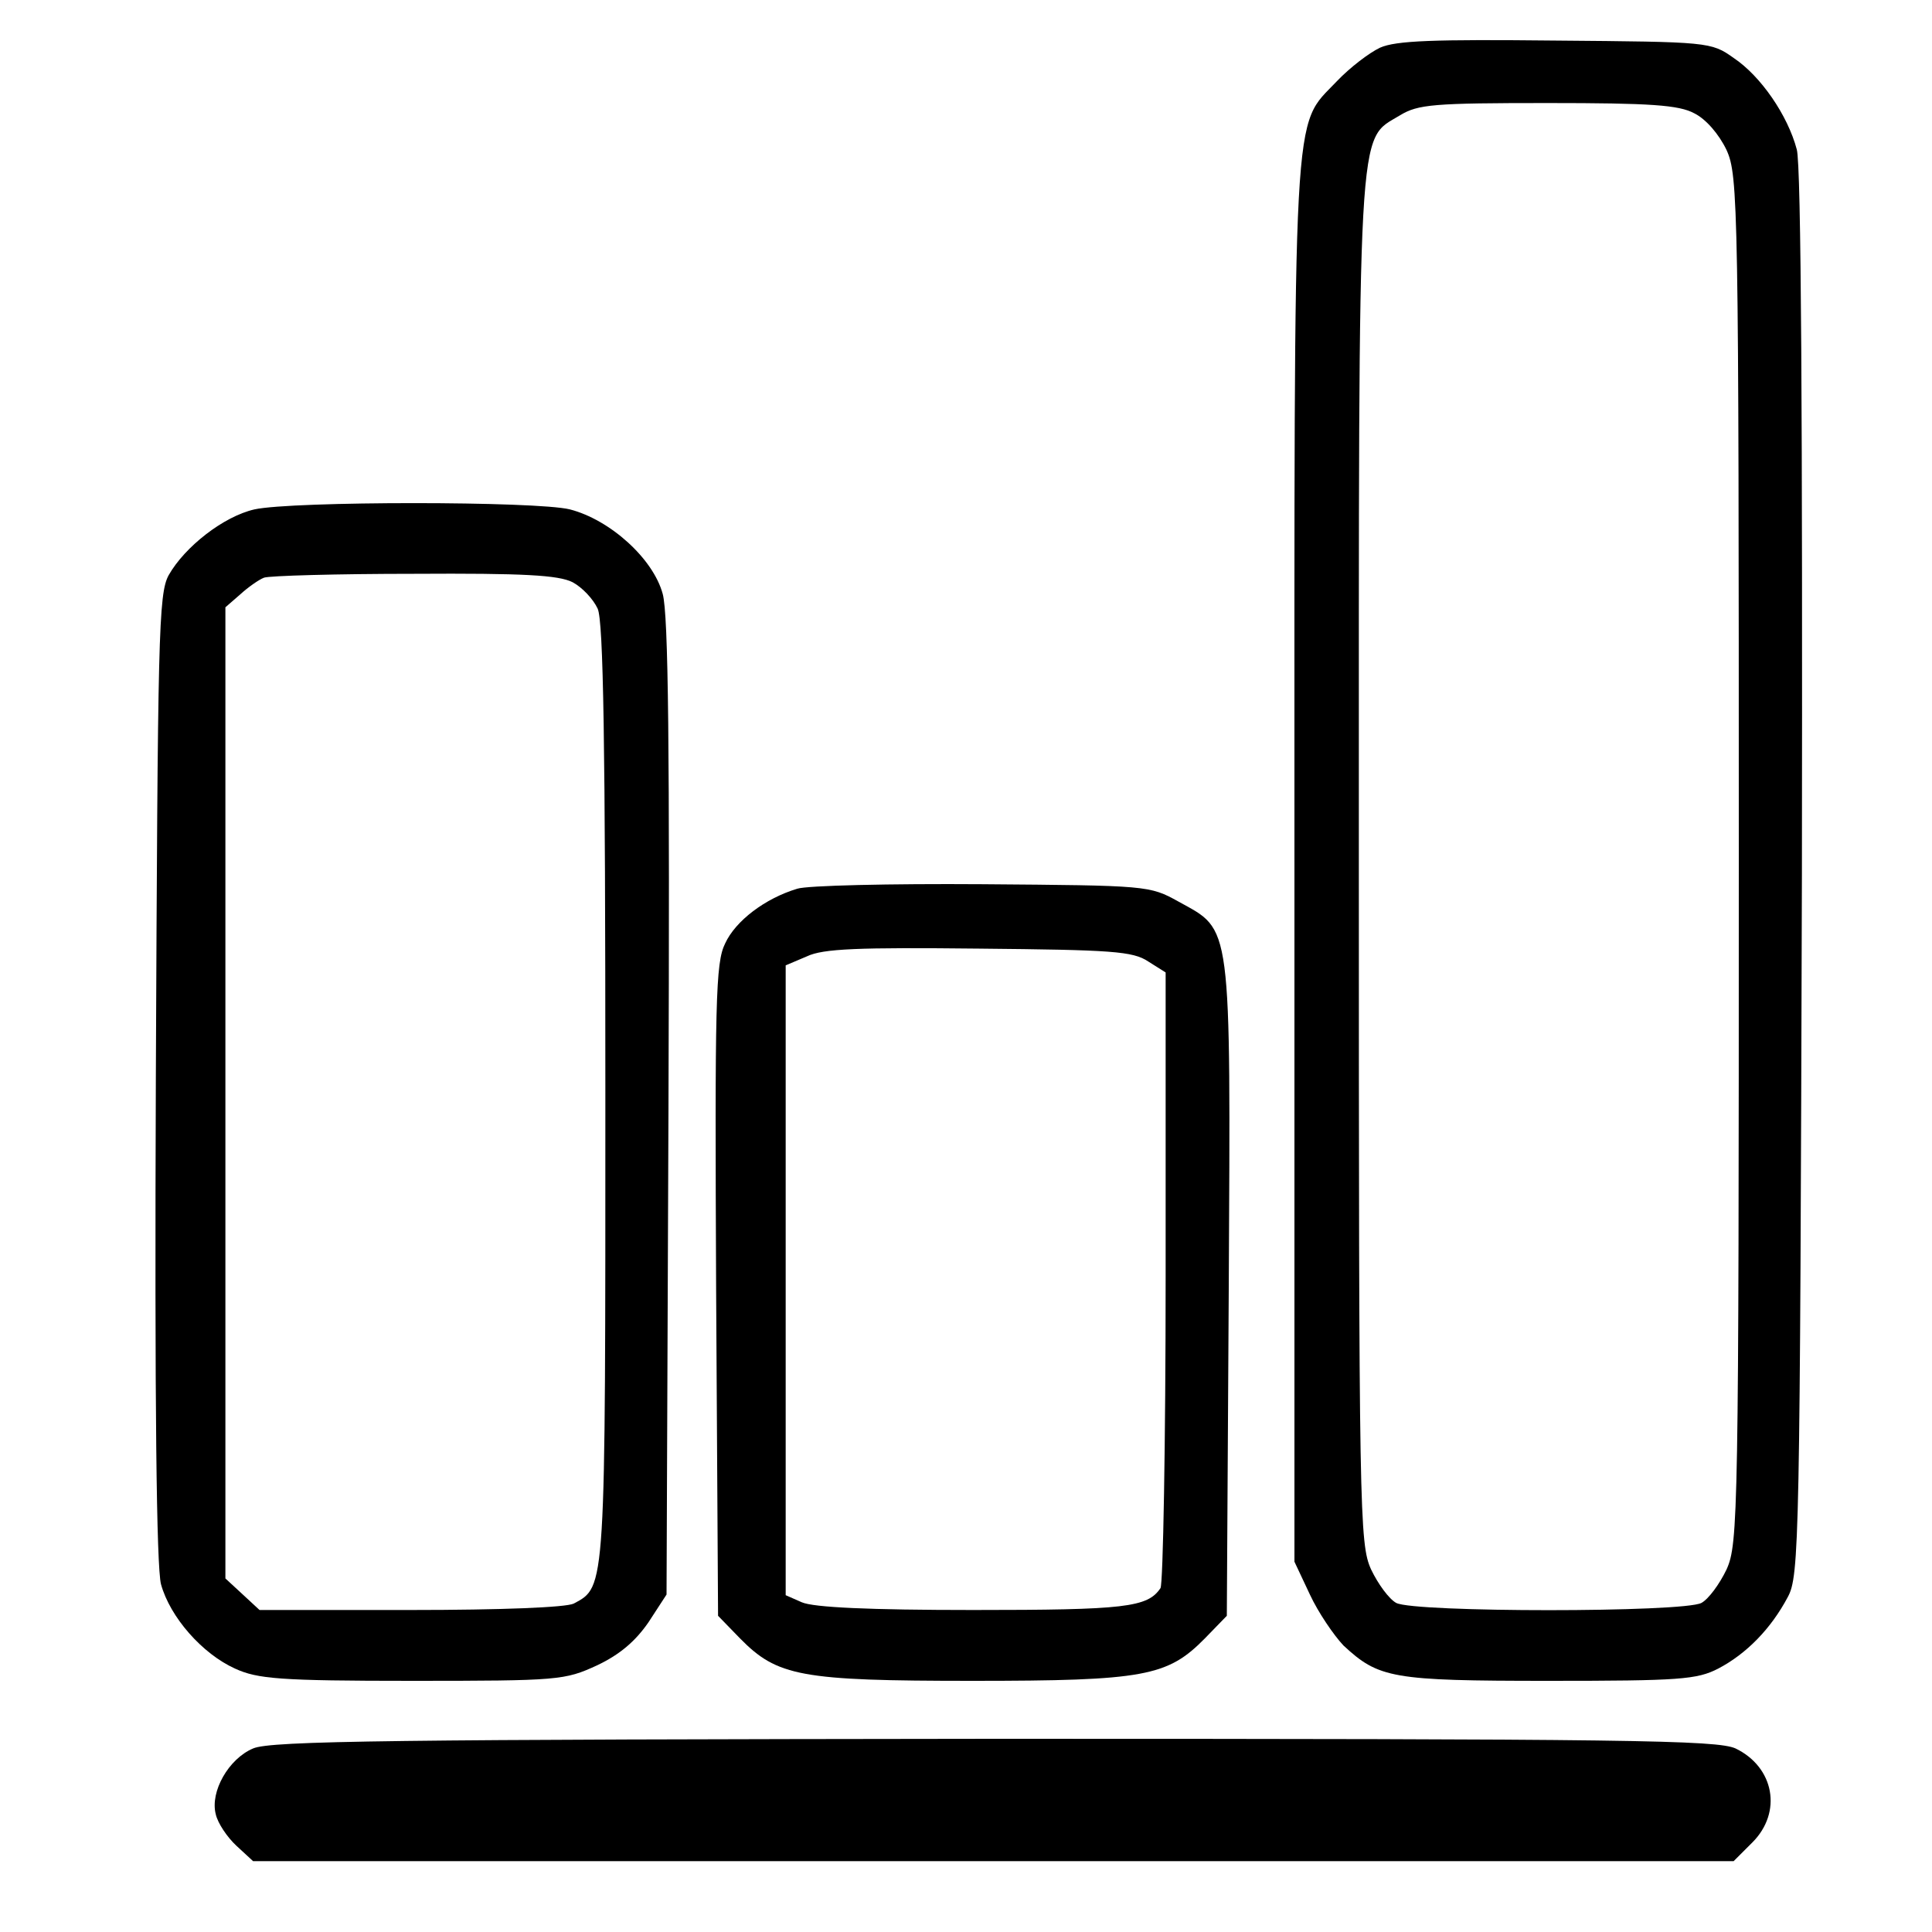
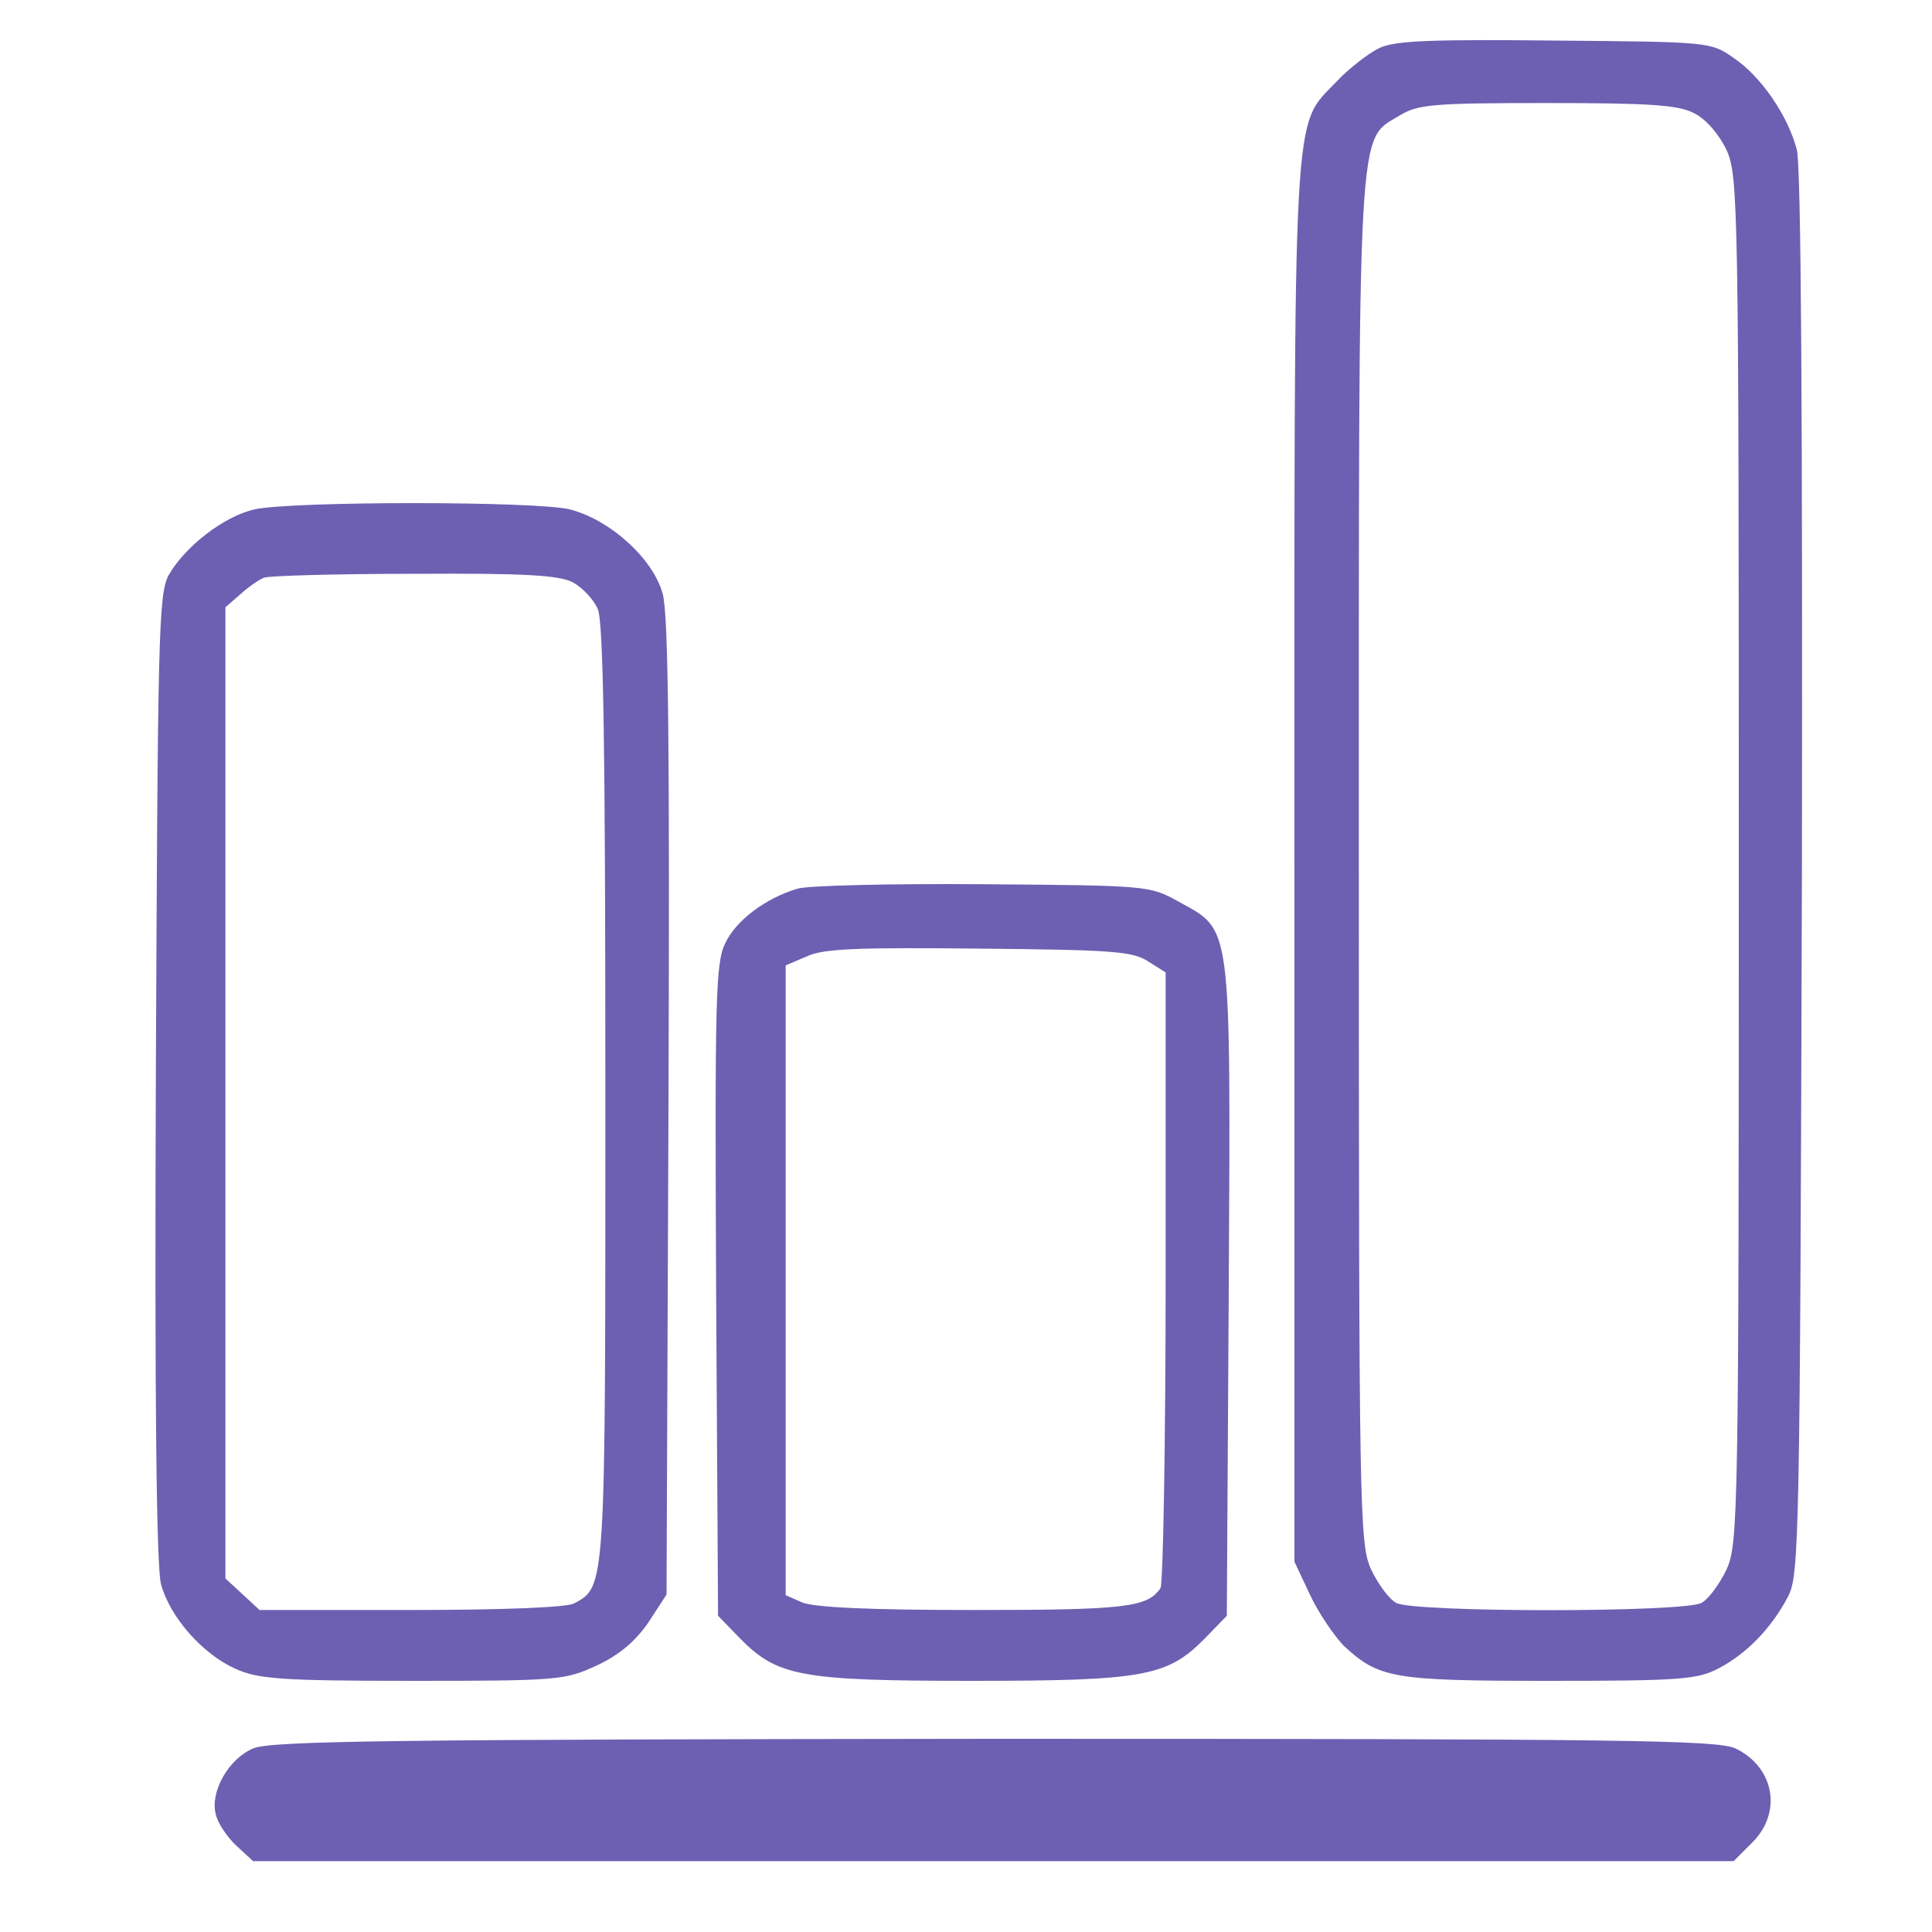
<svg xmlns="http://www.w3.org/2000/svg" version="1.0" width="300pt" height="300pt" viewBox="0 0 300 300" preserveAspectRatio="xMidYMid meet">
-   <g transform="translate(0,300) scale(0.1,-0.1)" fill="#000000" stroke="none">
+   <g transform="translate(0,300) scale(0.1,-0.1)" fill="#6d60b2" stroke="none">
    <path d="M2143 2926 c-17 -8 -47 -31 -67 -52 -70 -74 -66 -9 -66 -1213 l0 -1086 24 -51 c13 -28 37 -63 52 -79 55 -51 75 -55 319 -55 203 0 230 2 263 19 44 23 82 62 108 111 18 33 19 83 22 1123 1 697 -1 1102 -8 1125 -14 53 -56 114 -98 142 -35 25 -39 25 -276 27 -190 2 -248 0 -273 -11z m488 -102 c18 -9 38 -32 50 -57 18 -40 19 -82 19 -1102 0 -1019 -1 -1062 -19 -1102 -11 -23 -28 -46 -39 -52 -28 -15 -446 -15 -474 0 -11 6 -28 29 -39 52 -18 40 -19 84 -19 1099 0 1172 -3 1118 64 1159 28 17 52 19 229 19 160 0 204 -3 228 -16z" />
    <path d="M395 2209 c-48 -11 -108 -58 -133 -102 -16 -29 -17 -93 -20 -780 -2 -509 1 -760 8 -787 14 -51 64 -108 115 -131 35 -16 69 -19 275 -19 228 0 237 1 287 24 36 17 60 38 80 67 l28 43 3 755 c2 559 0 767 -9 799 -15 55 -82 115 -144 131 -52 13 -431 13 -490 0z m494 -113 c15 -8 32 -26 39 -41 9 -19 12 -210 12 -751 0 -777 1 -767 -49 -794 -12 -6 -112 -10 -254 -10 l-234 0 -27 25 -26 24 0 754 0 754 23 20 c12 11 29 23 37 26 8 3 113 6 233 6 170 1 224 -2 246 -13z" />
    <path d="M1238 1620 c-50 -15 -96 -50 -112 -85 -15 -30 -16 -89 -14 -539 l3 -505 34 -35 c58 -59 94 -66 361 -66 267 0 303 7 361 66 l34 35 3 507 c3 577 5 556 -78 602 -45 25 -48 25 -305 27 -143 1 -272 -2 -287 -7z m545 -113 l27 -17 0 -473 c0 -259 -4 -477 -8 -483 -20 -30 -55 -34 -291 -34 -161 0 -248 4 -266 12 l-25 11 0 489 0 489 33 14 c25 12 80 14 267 12 207 -2 239 -4 263 -20z" />
    <path d="M393 285 c-38 -16 -67 -67 -58 -102 3 -14 18 -36 32 -49 l26 -24 1149 0 1150 0 29 29 c47 47 34 117 -26 146 -29 13 -162 15 -1152 15 -930 -1 -1123 -3 -1150 -15z" />
  </g>
</svg>
